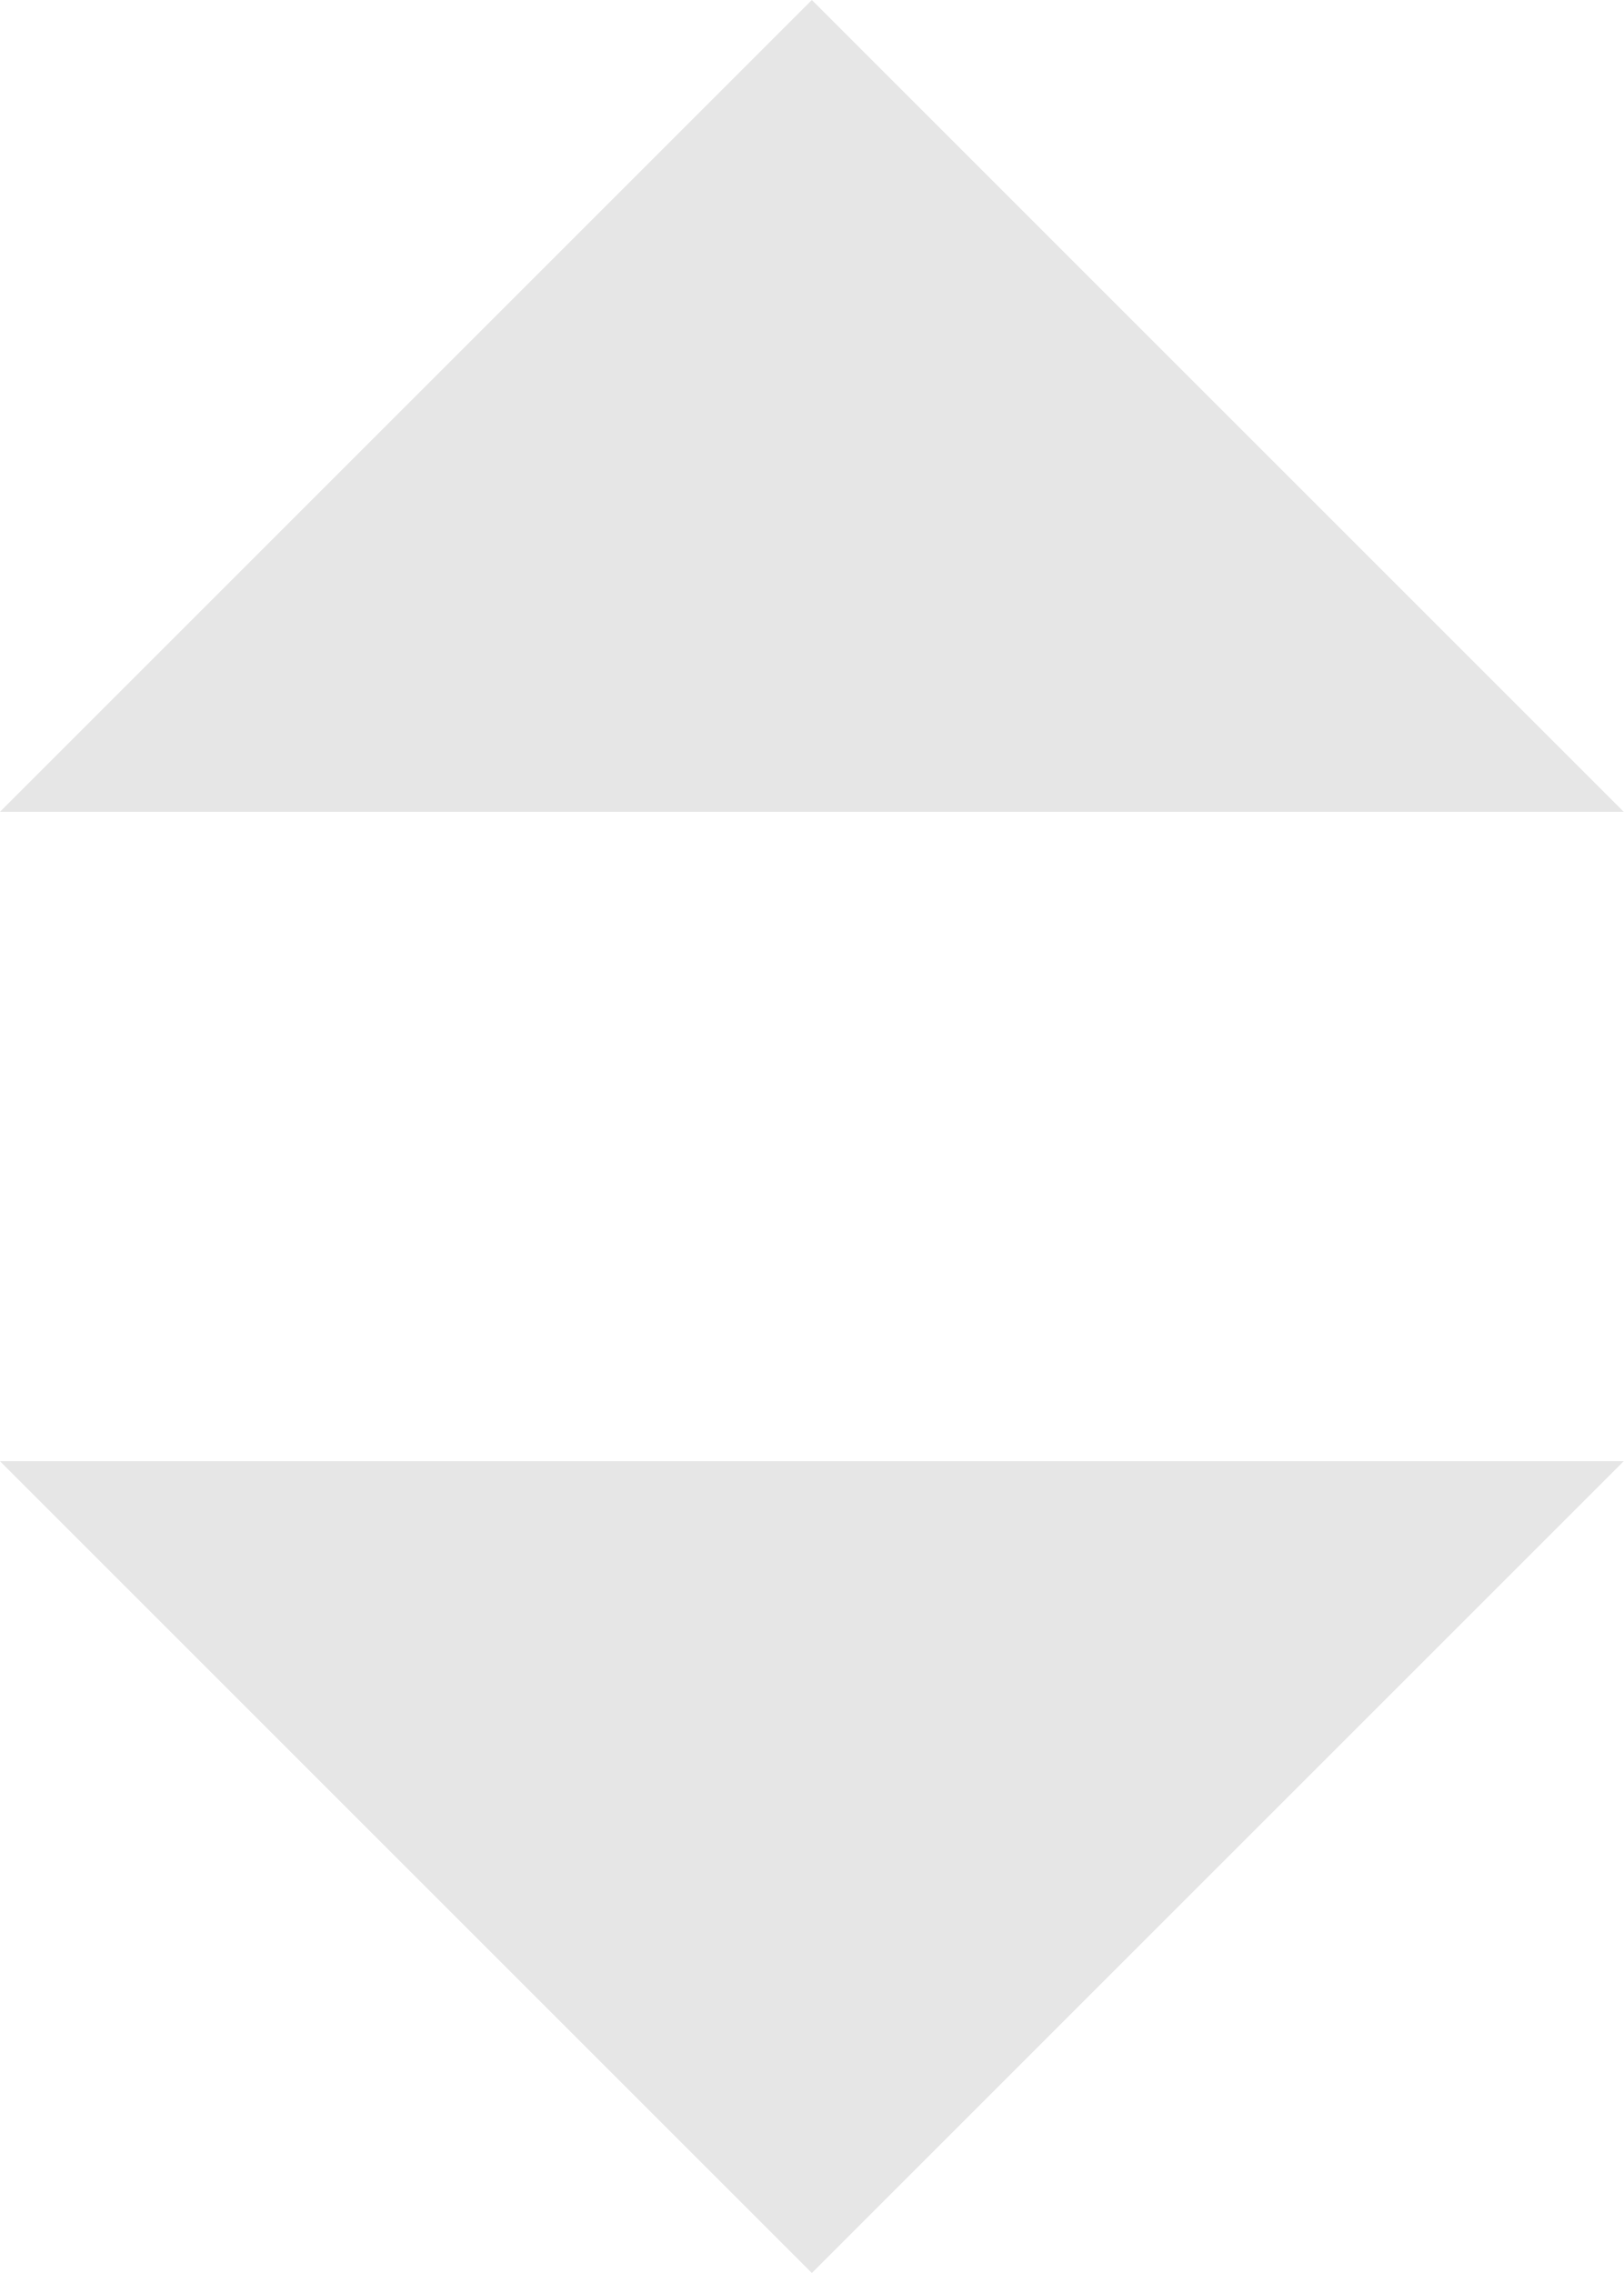
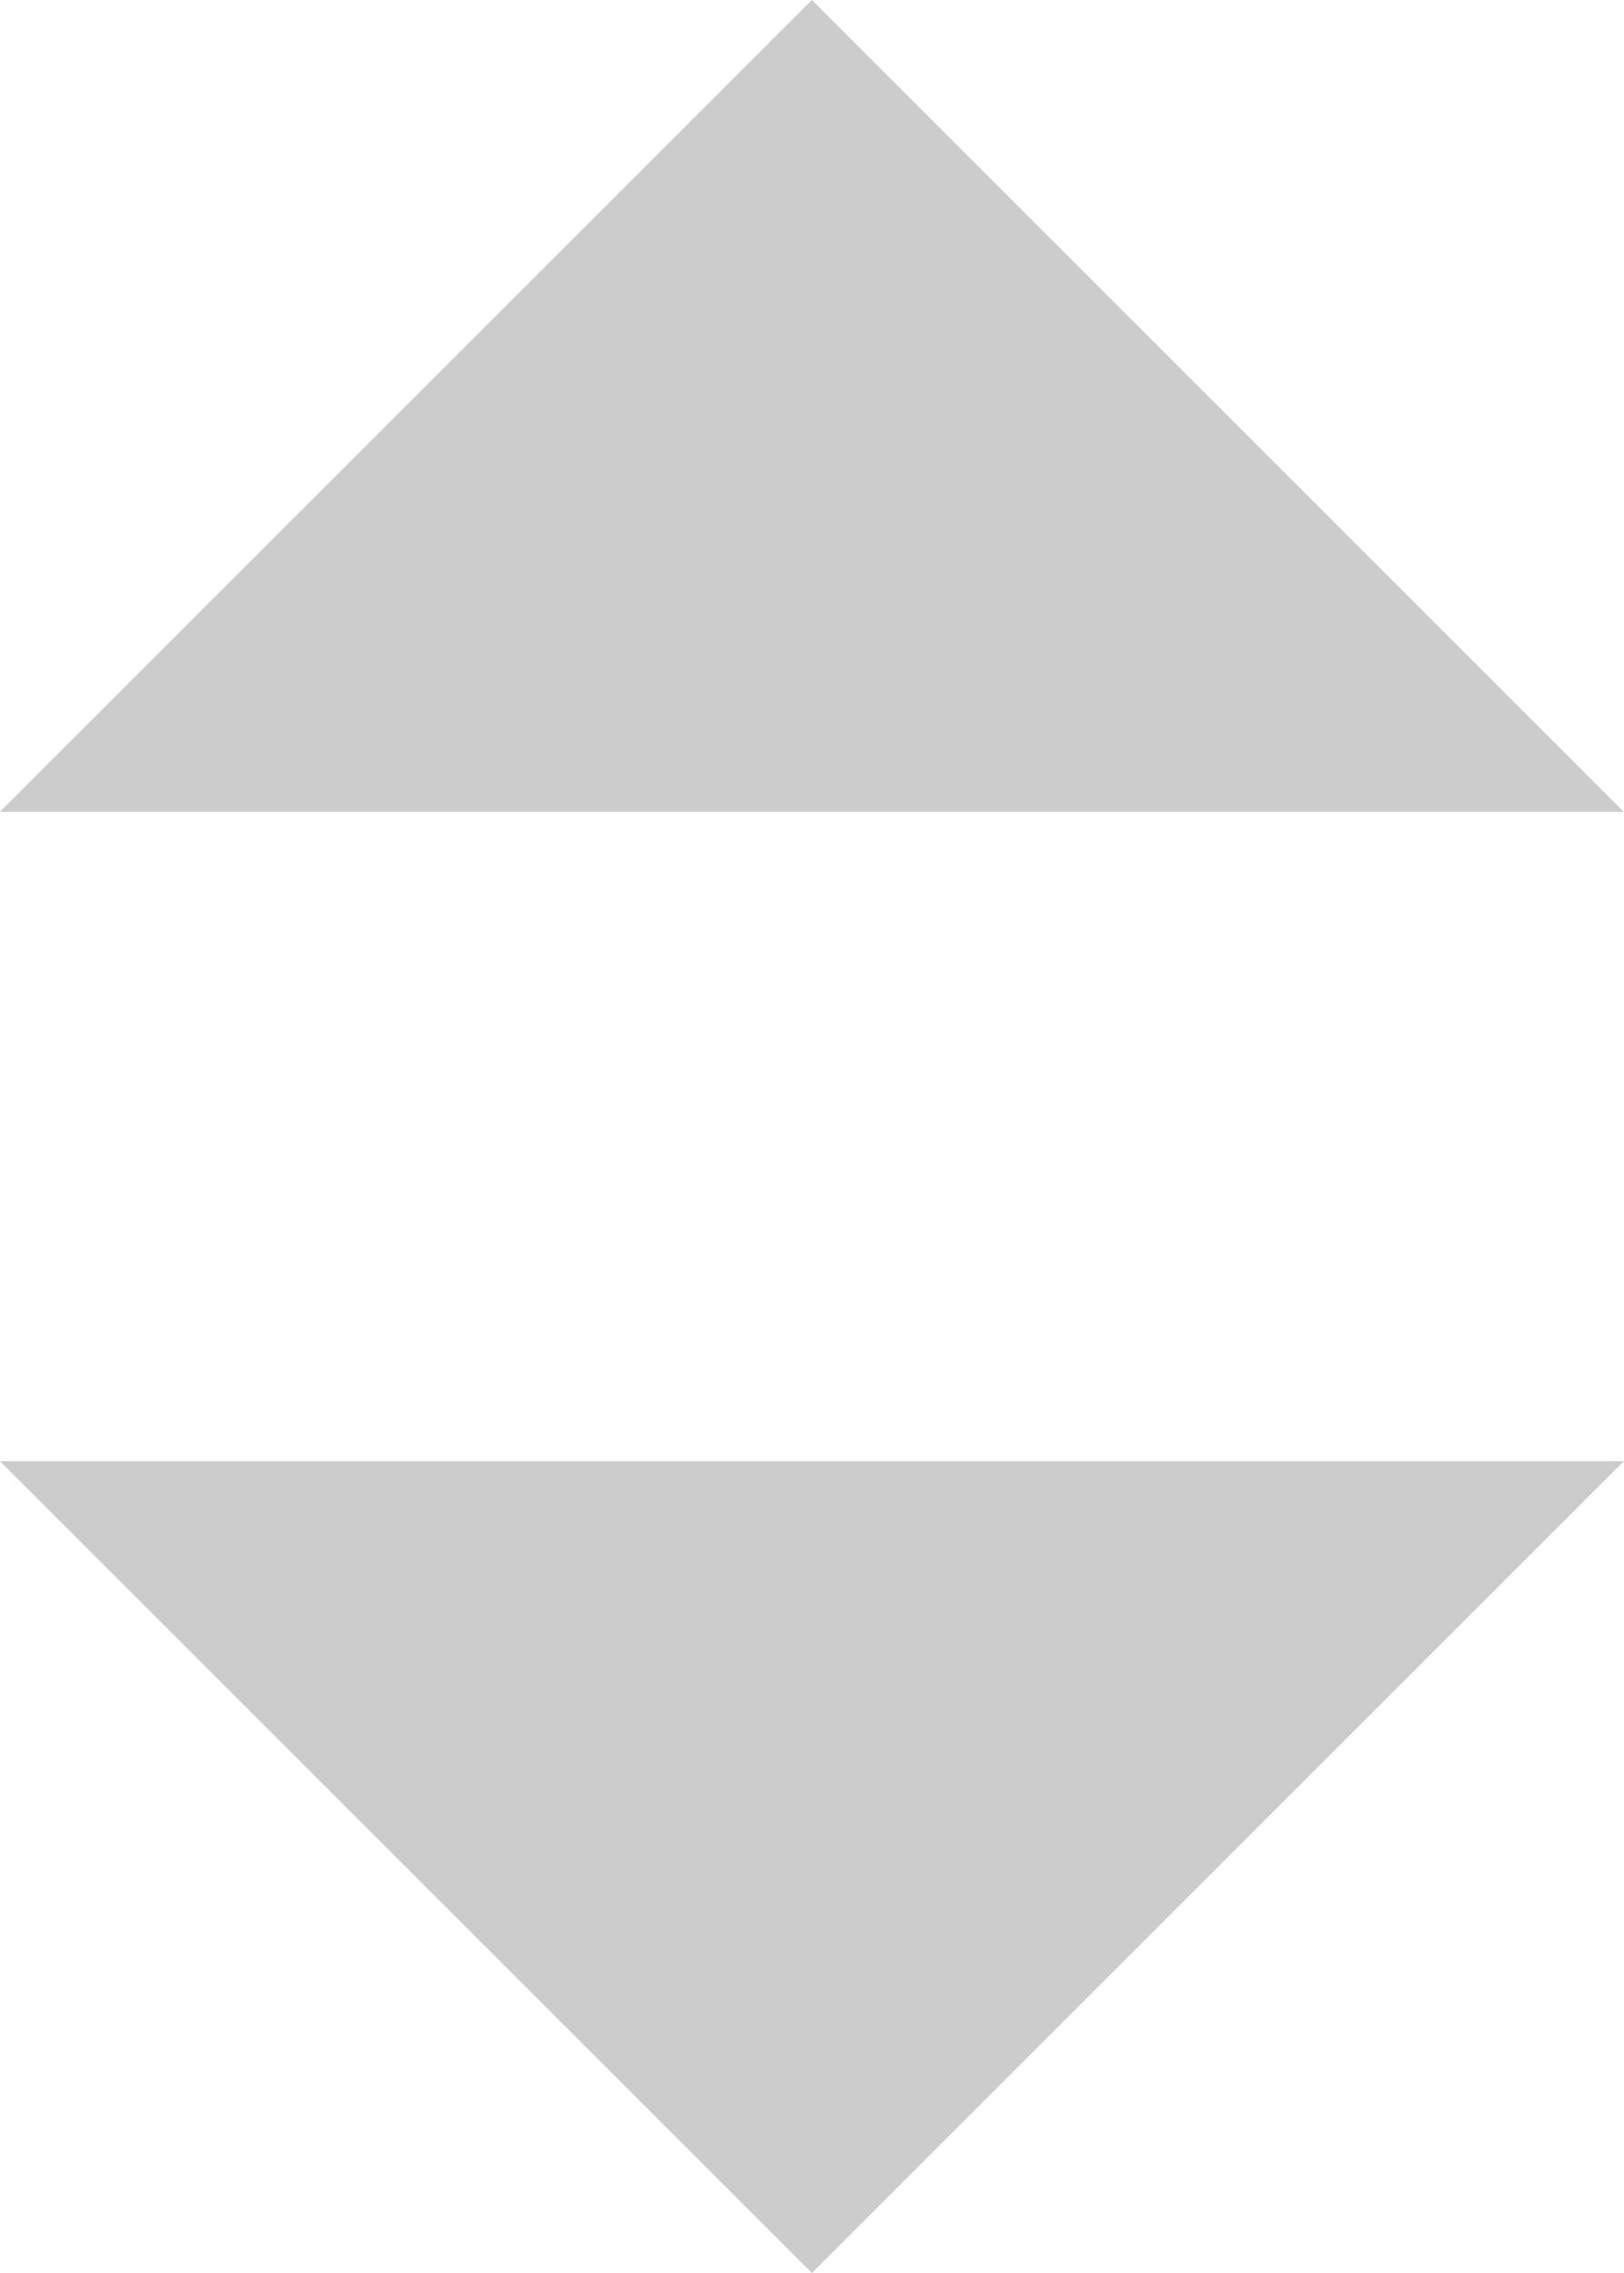
<svg xmlns="http://www.w3.org/2000/svg" width="10" height="14" viewBox="0 0 10 14">
  <g id="sort" transform="translate(-316 -313.912)">
-     <path id="Path_72" d="M5,0l5,5H0Z" transform="translate(326 327.912) rotate(180)" fill="#e6e6e6" />
-     <path id="Path_74" d="M5,5l5-5H0Z" transform="translate(326 318.912) rotate(180)" fill="#e6e6e6" />
+     <path id="Path_72" d="M5,0l5,5H0Z" transform="translate(326 327.912) rotate(180)" fill="#ccc" />
+     <path id="Path_74" d="M5,5l5-5H0Z" transform="translate(326 318.912) rotate(180)" fill="#ccc" />
  </g>
</svg>
